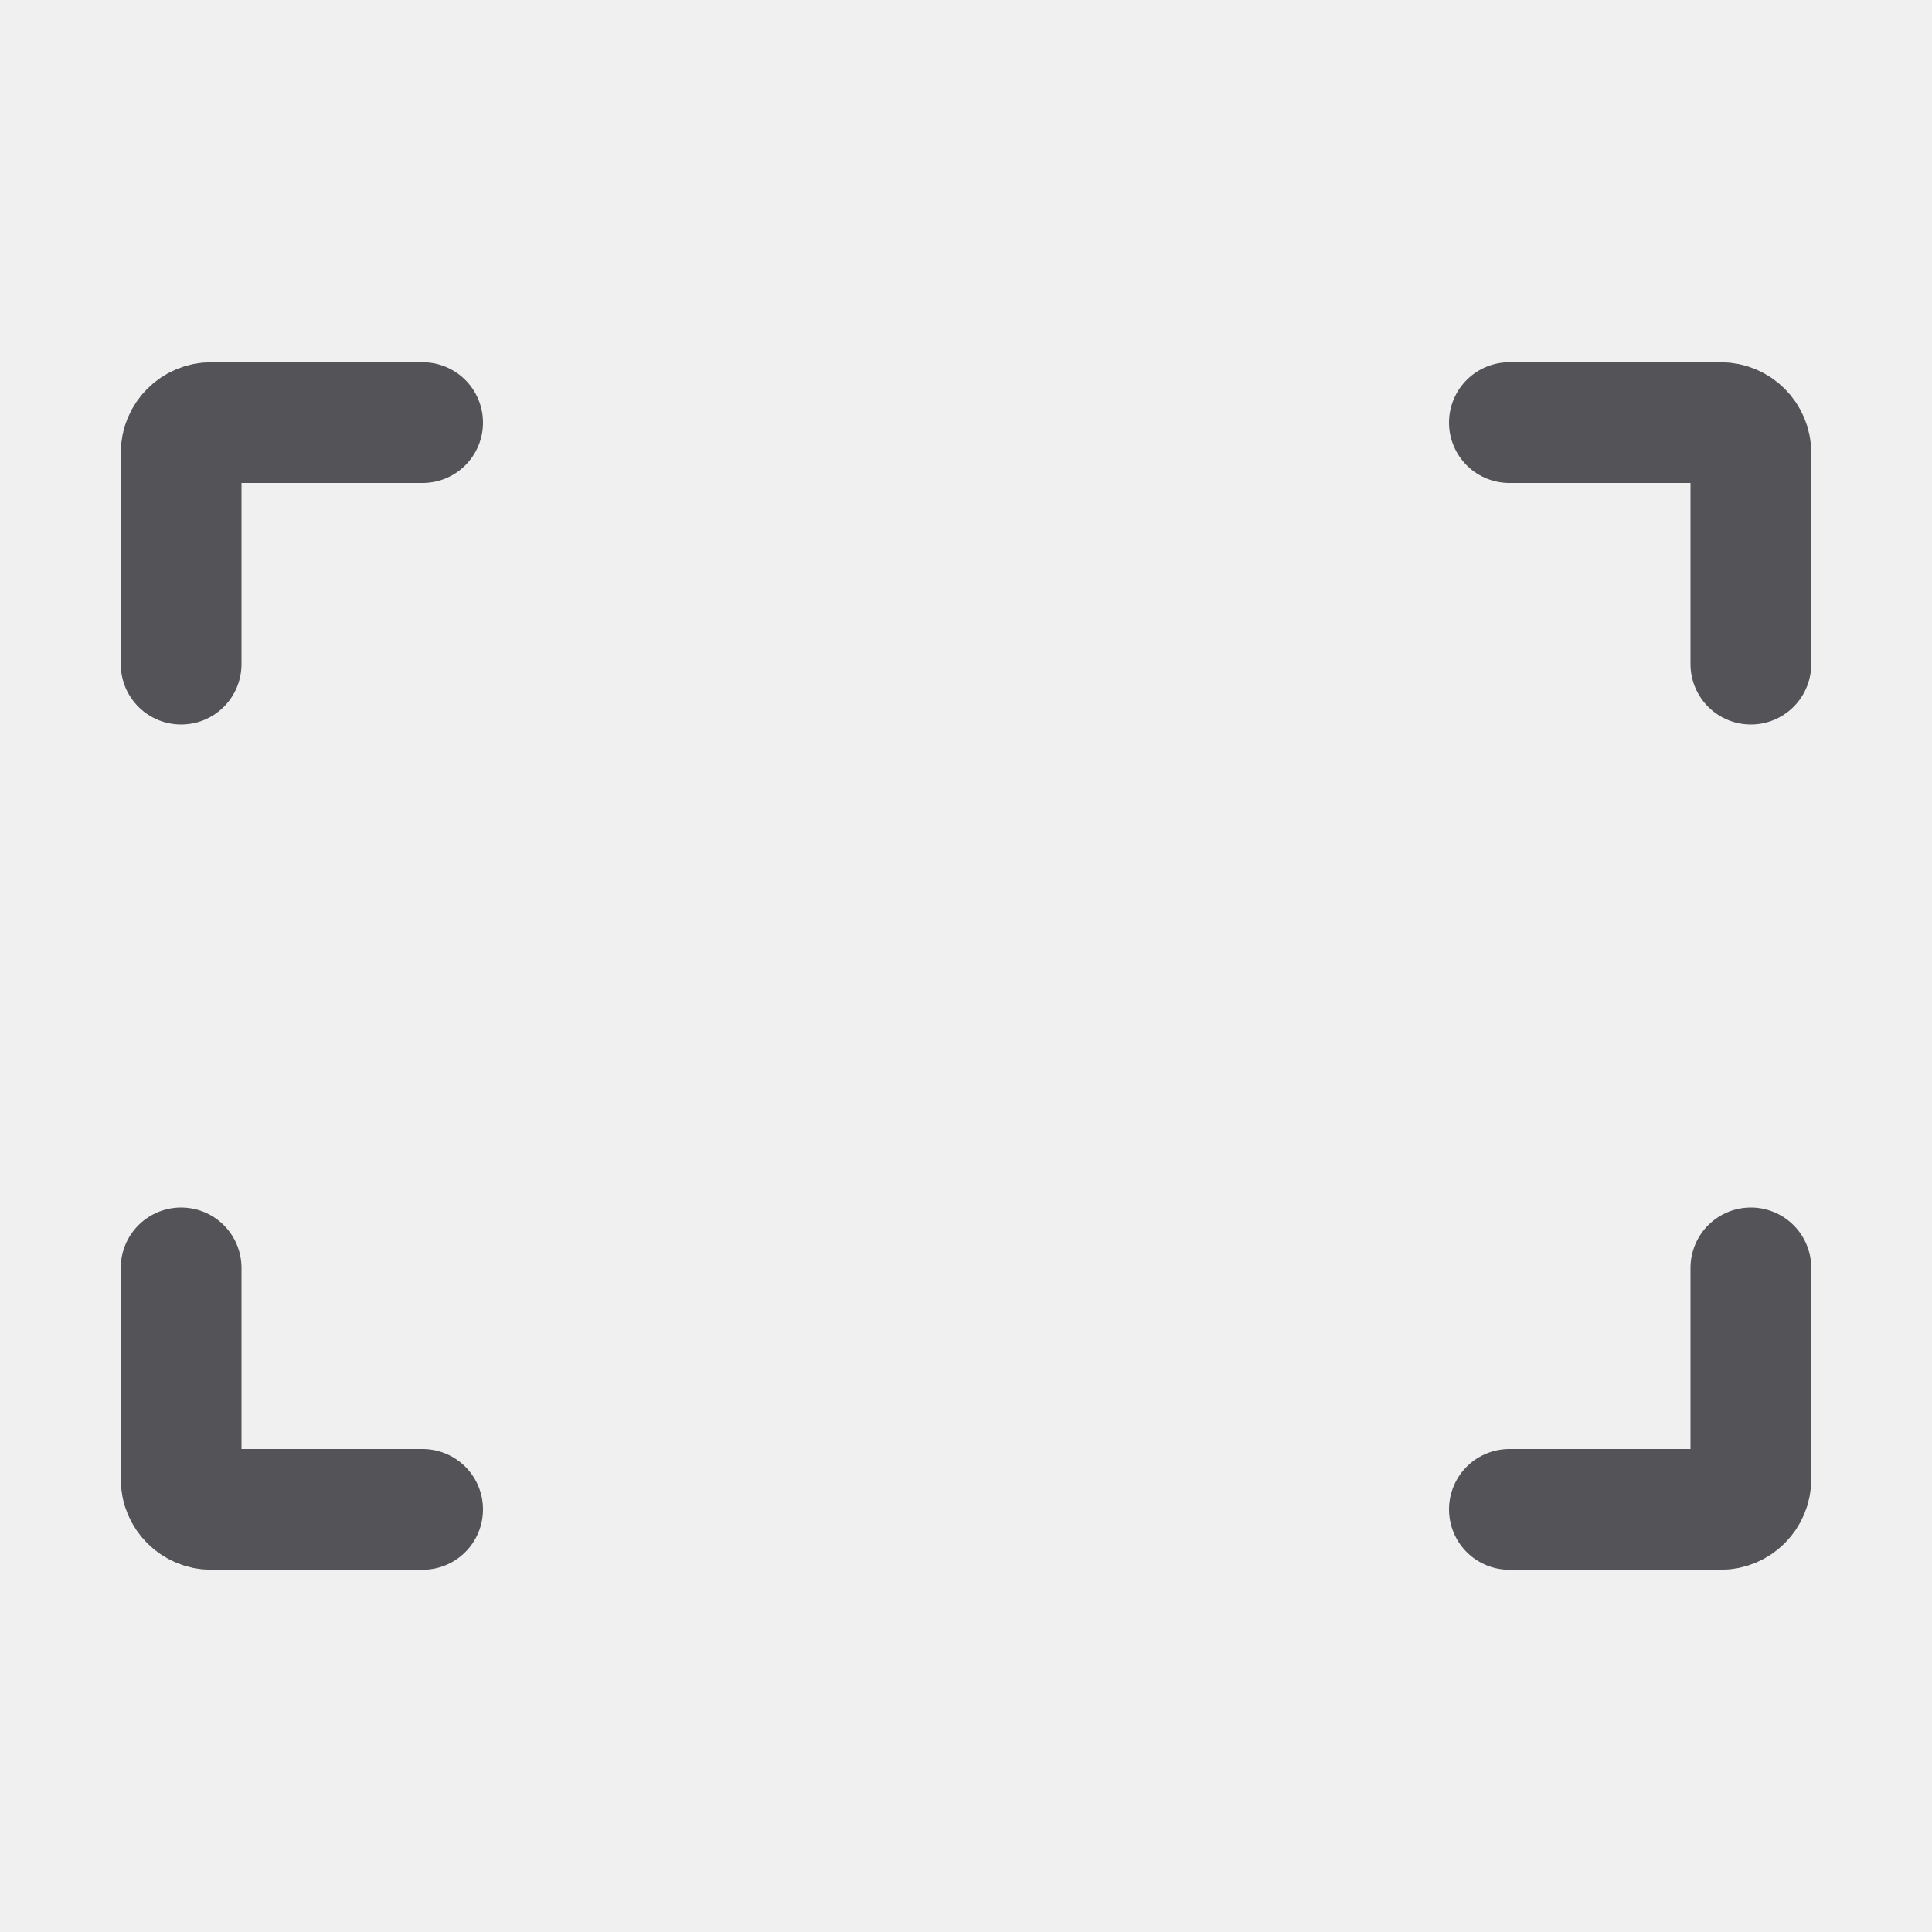
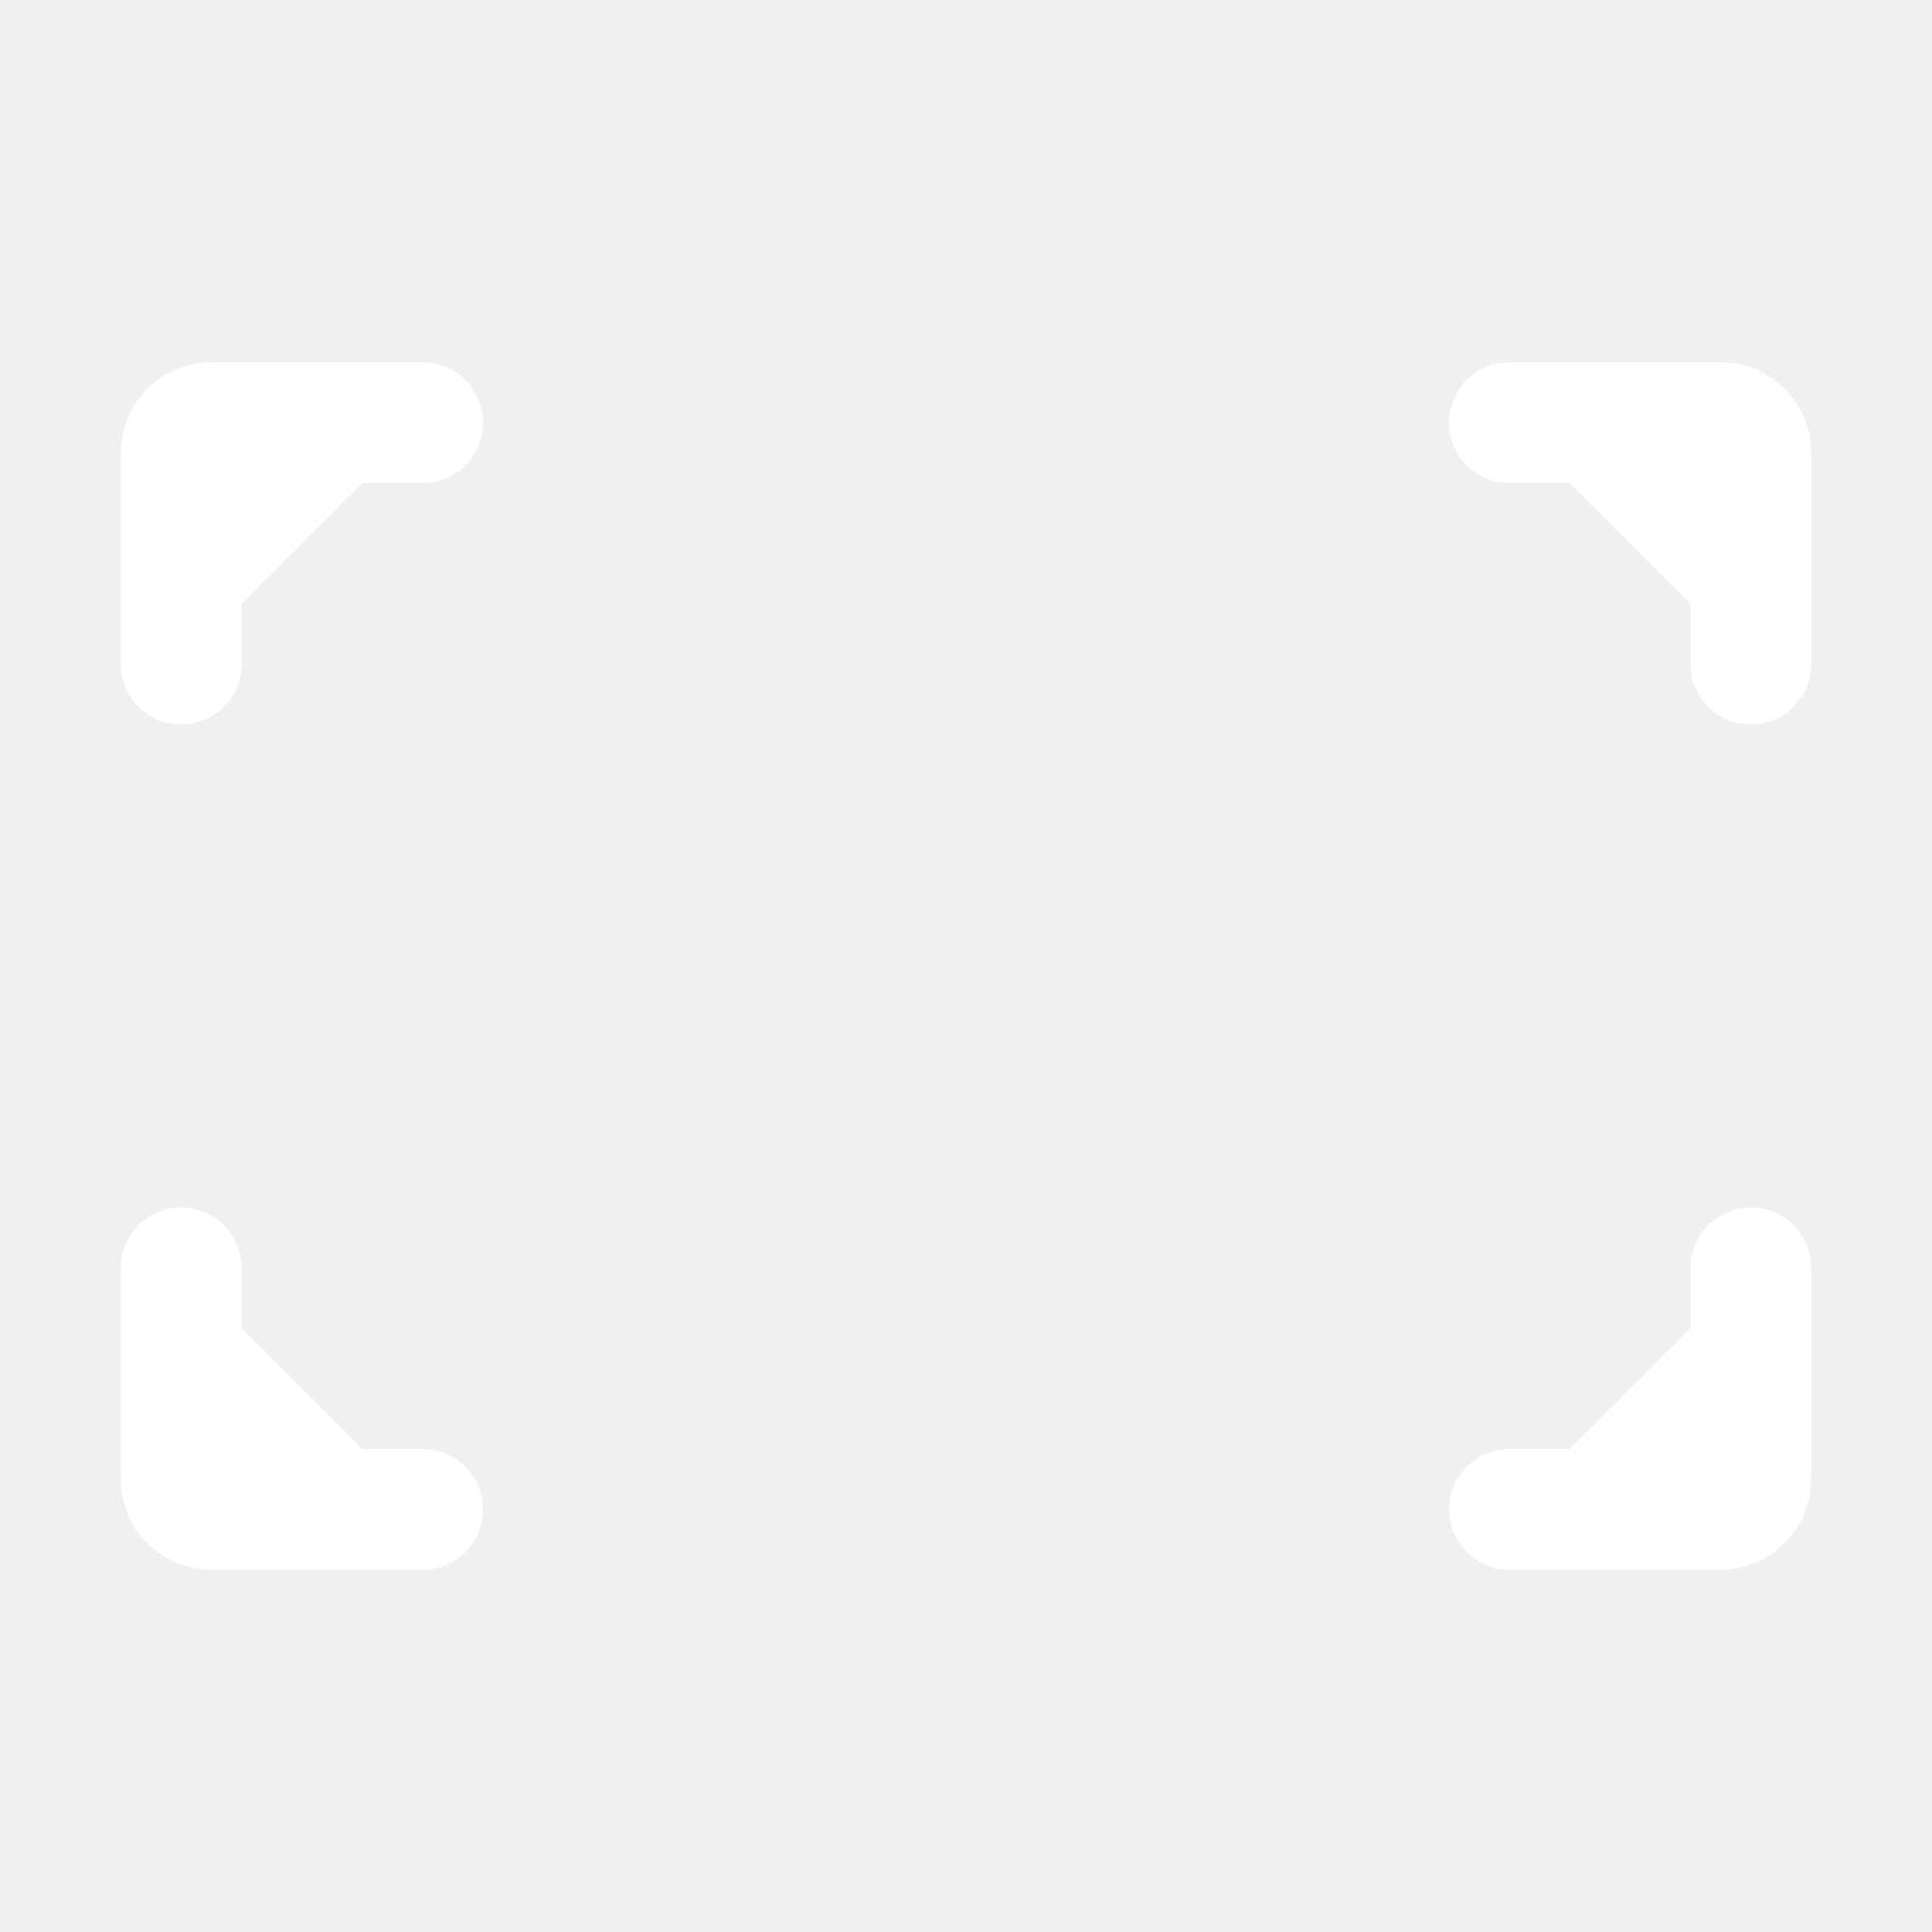
- <svg xmlns="http://www.w3.org/2000/svg" width="800px" height="800px" viewBox="0 0 32 32" fill="none">
-   <path stroke="#535358" stroke-linecap="round" stroke-linejoin="round" stroke-width="2" d="M3 21v3.5a.5.5 0 00.5.5H7M3 11V7.5a.5.5 0 01.5-.5H7m18 0h3.5a.5.5 0 01.5.5V11m0 10v3.5a.5.5 0 01-.5.5H25" />
+ <svg xmlns="http://www.w3.org/2000/svg" width="800px" height="800px" viewBox="0 0 32 32" fill="#ffffff">
+   <path stroke="#ffffff" stroke-linecap="round" stroke-linejoin="round" stroke-width="2" d="M3 21v3.5a.5.5 0 00.5.5H7M3 11V7.5a.5.5 0 01.5-.5H7m18 0h3.5a.5.5 0 01.5.5V11m0 10v3.5a.5.5 0 01-.5.5H25" />
</svg>
